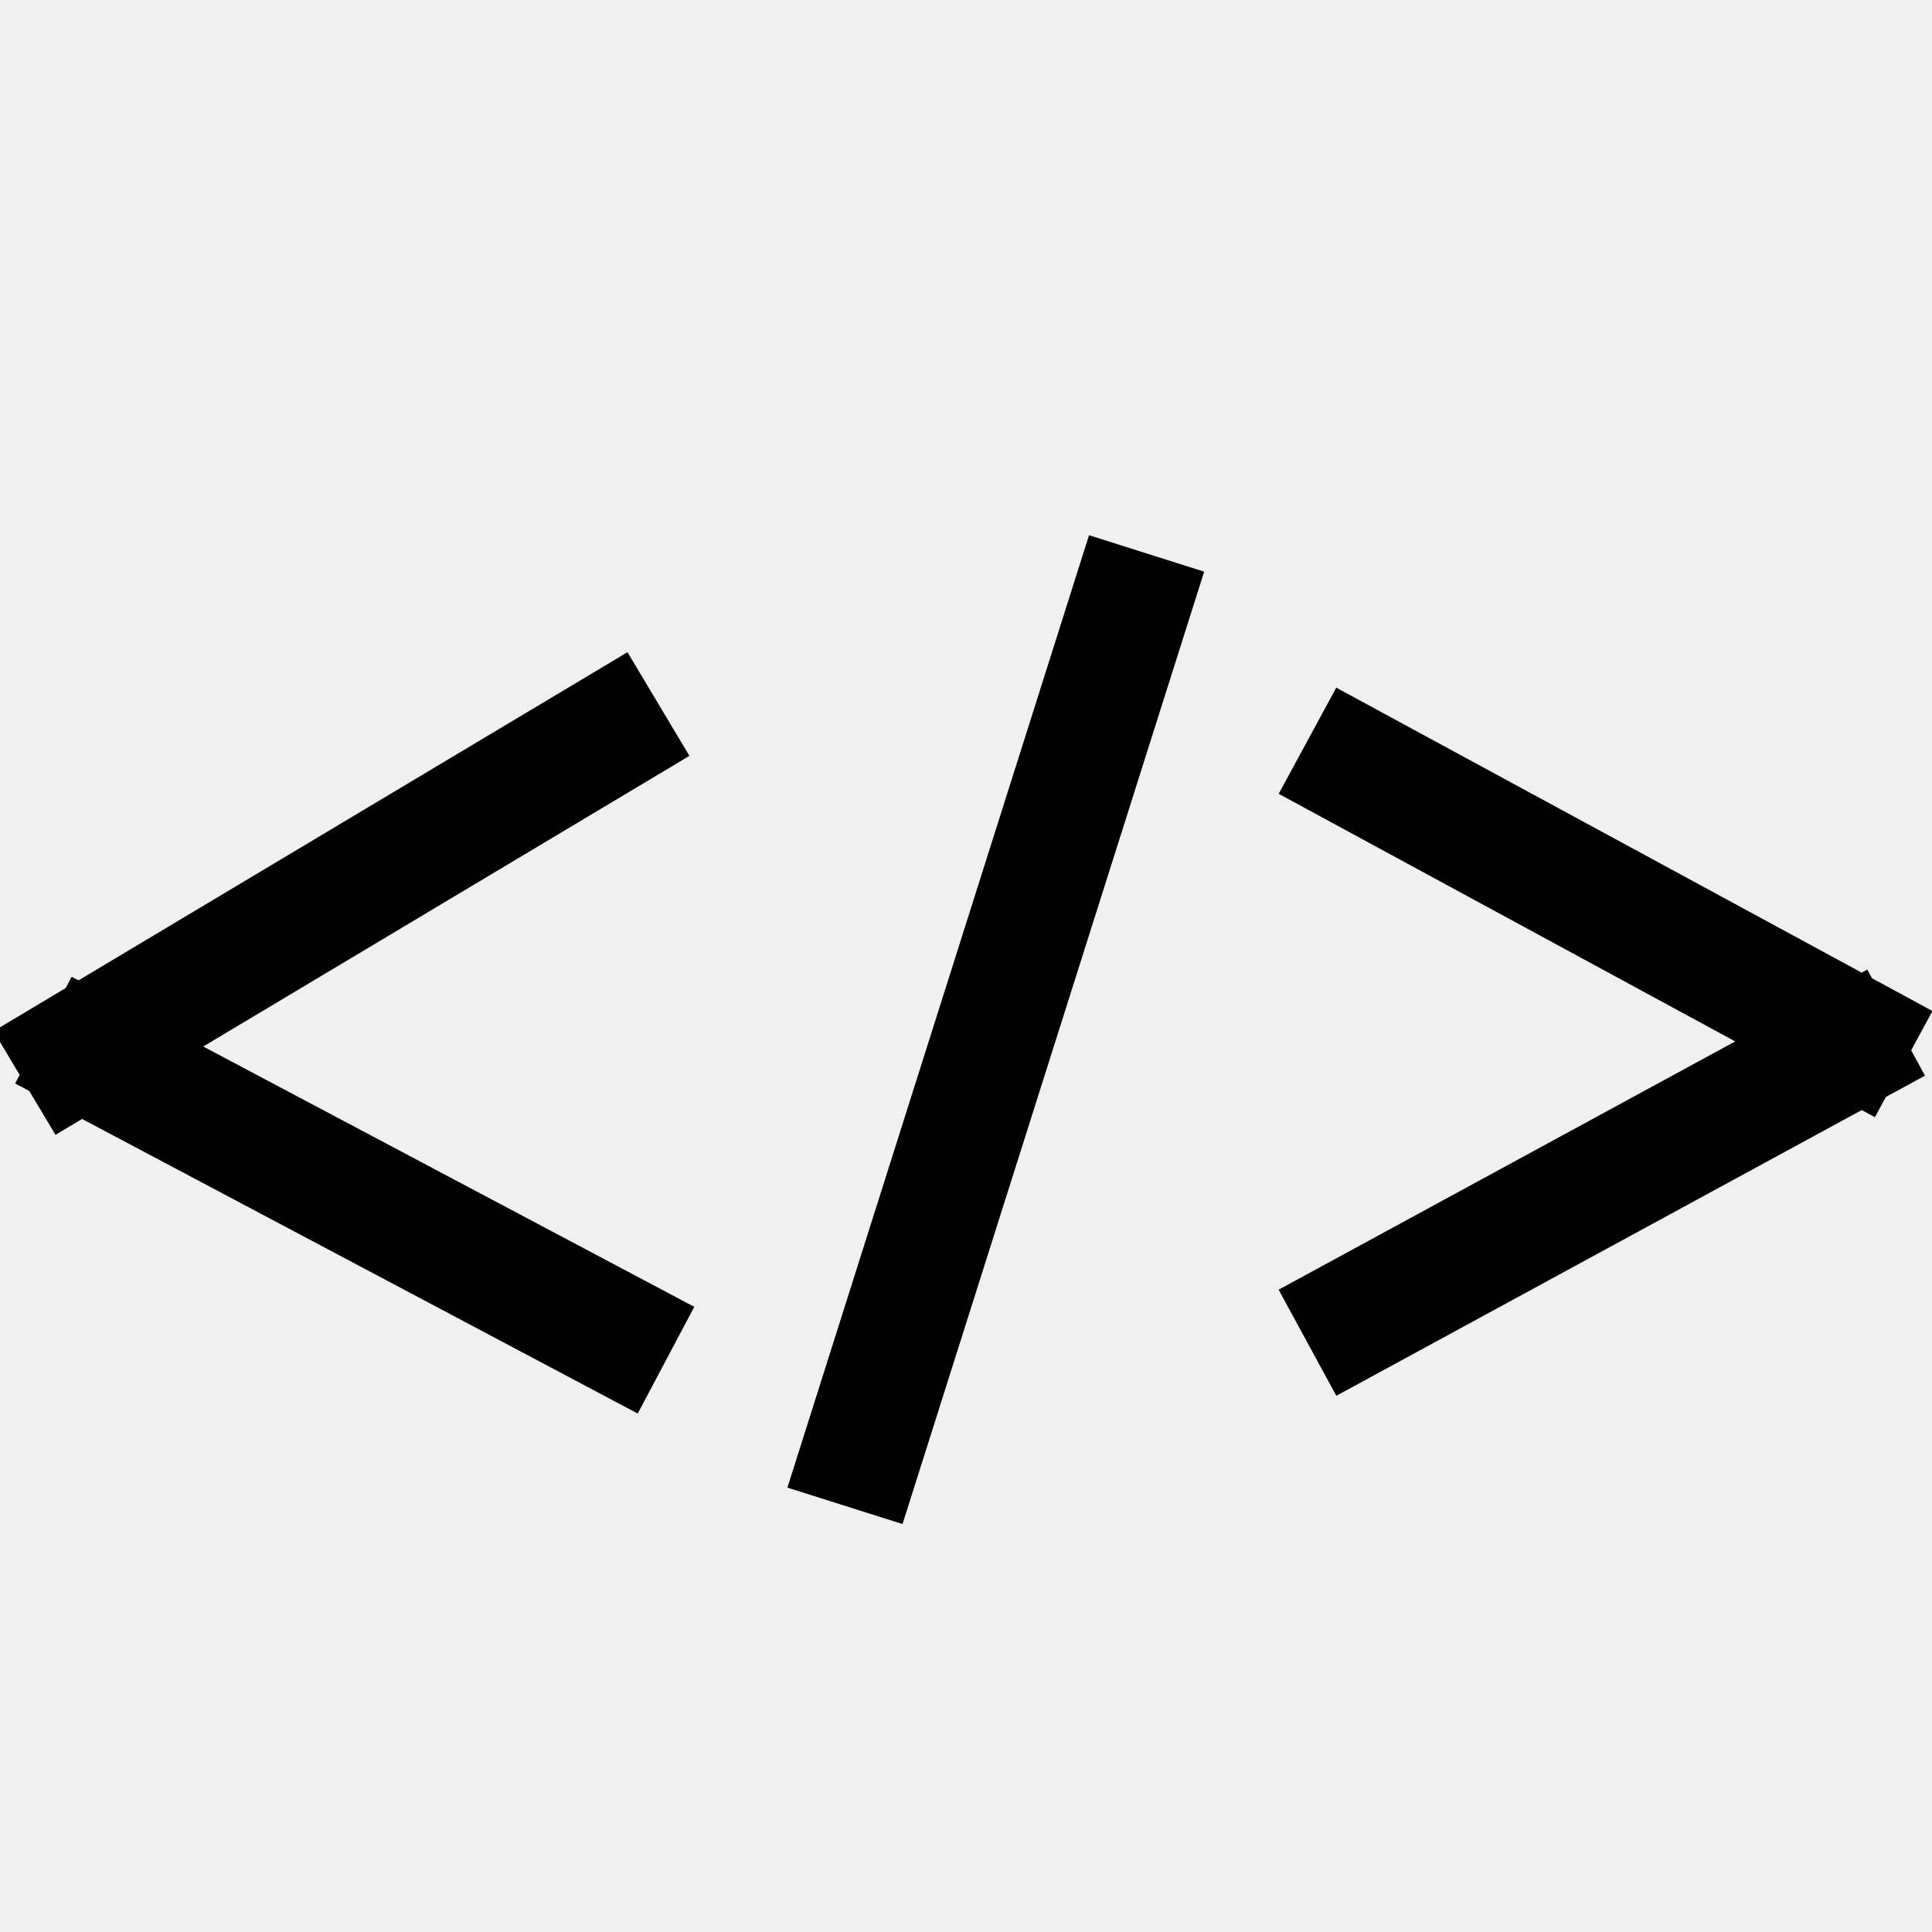
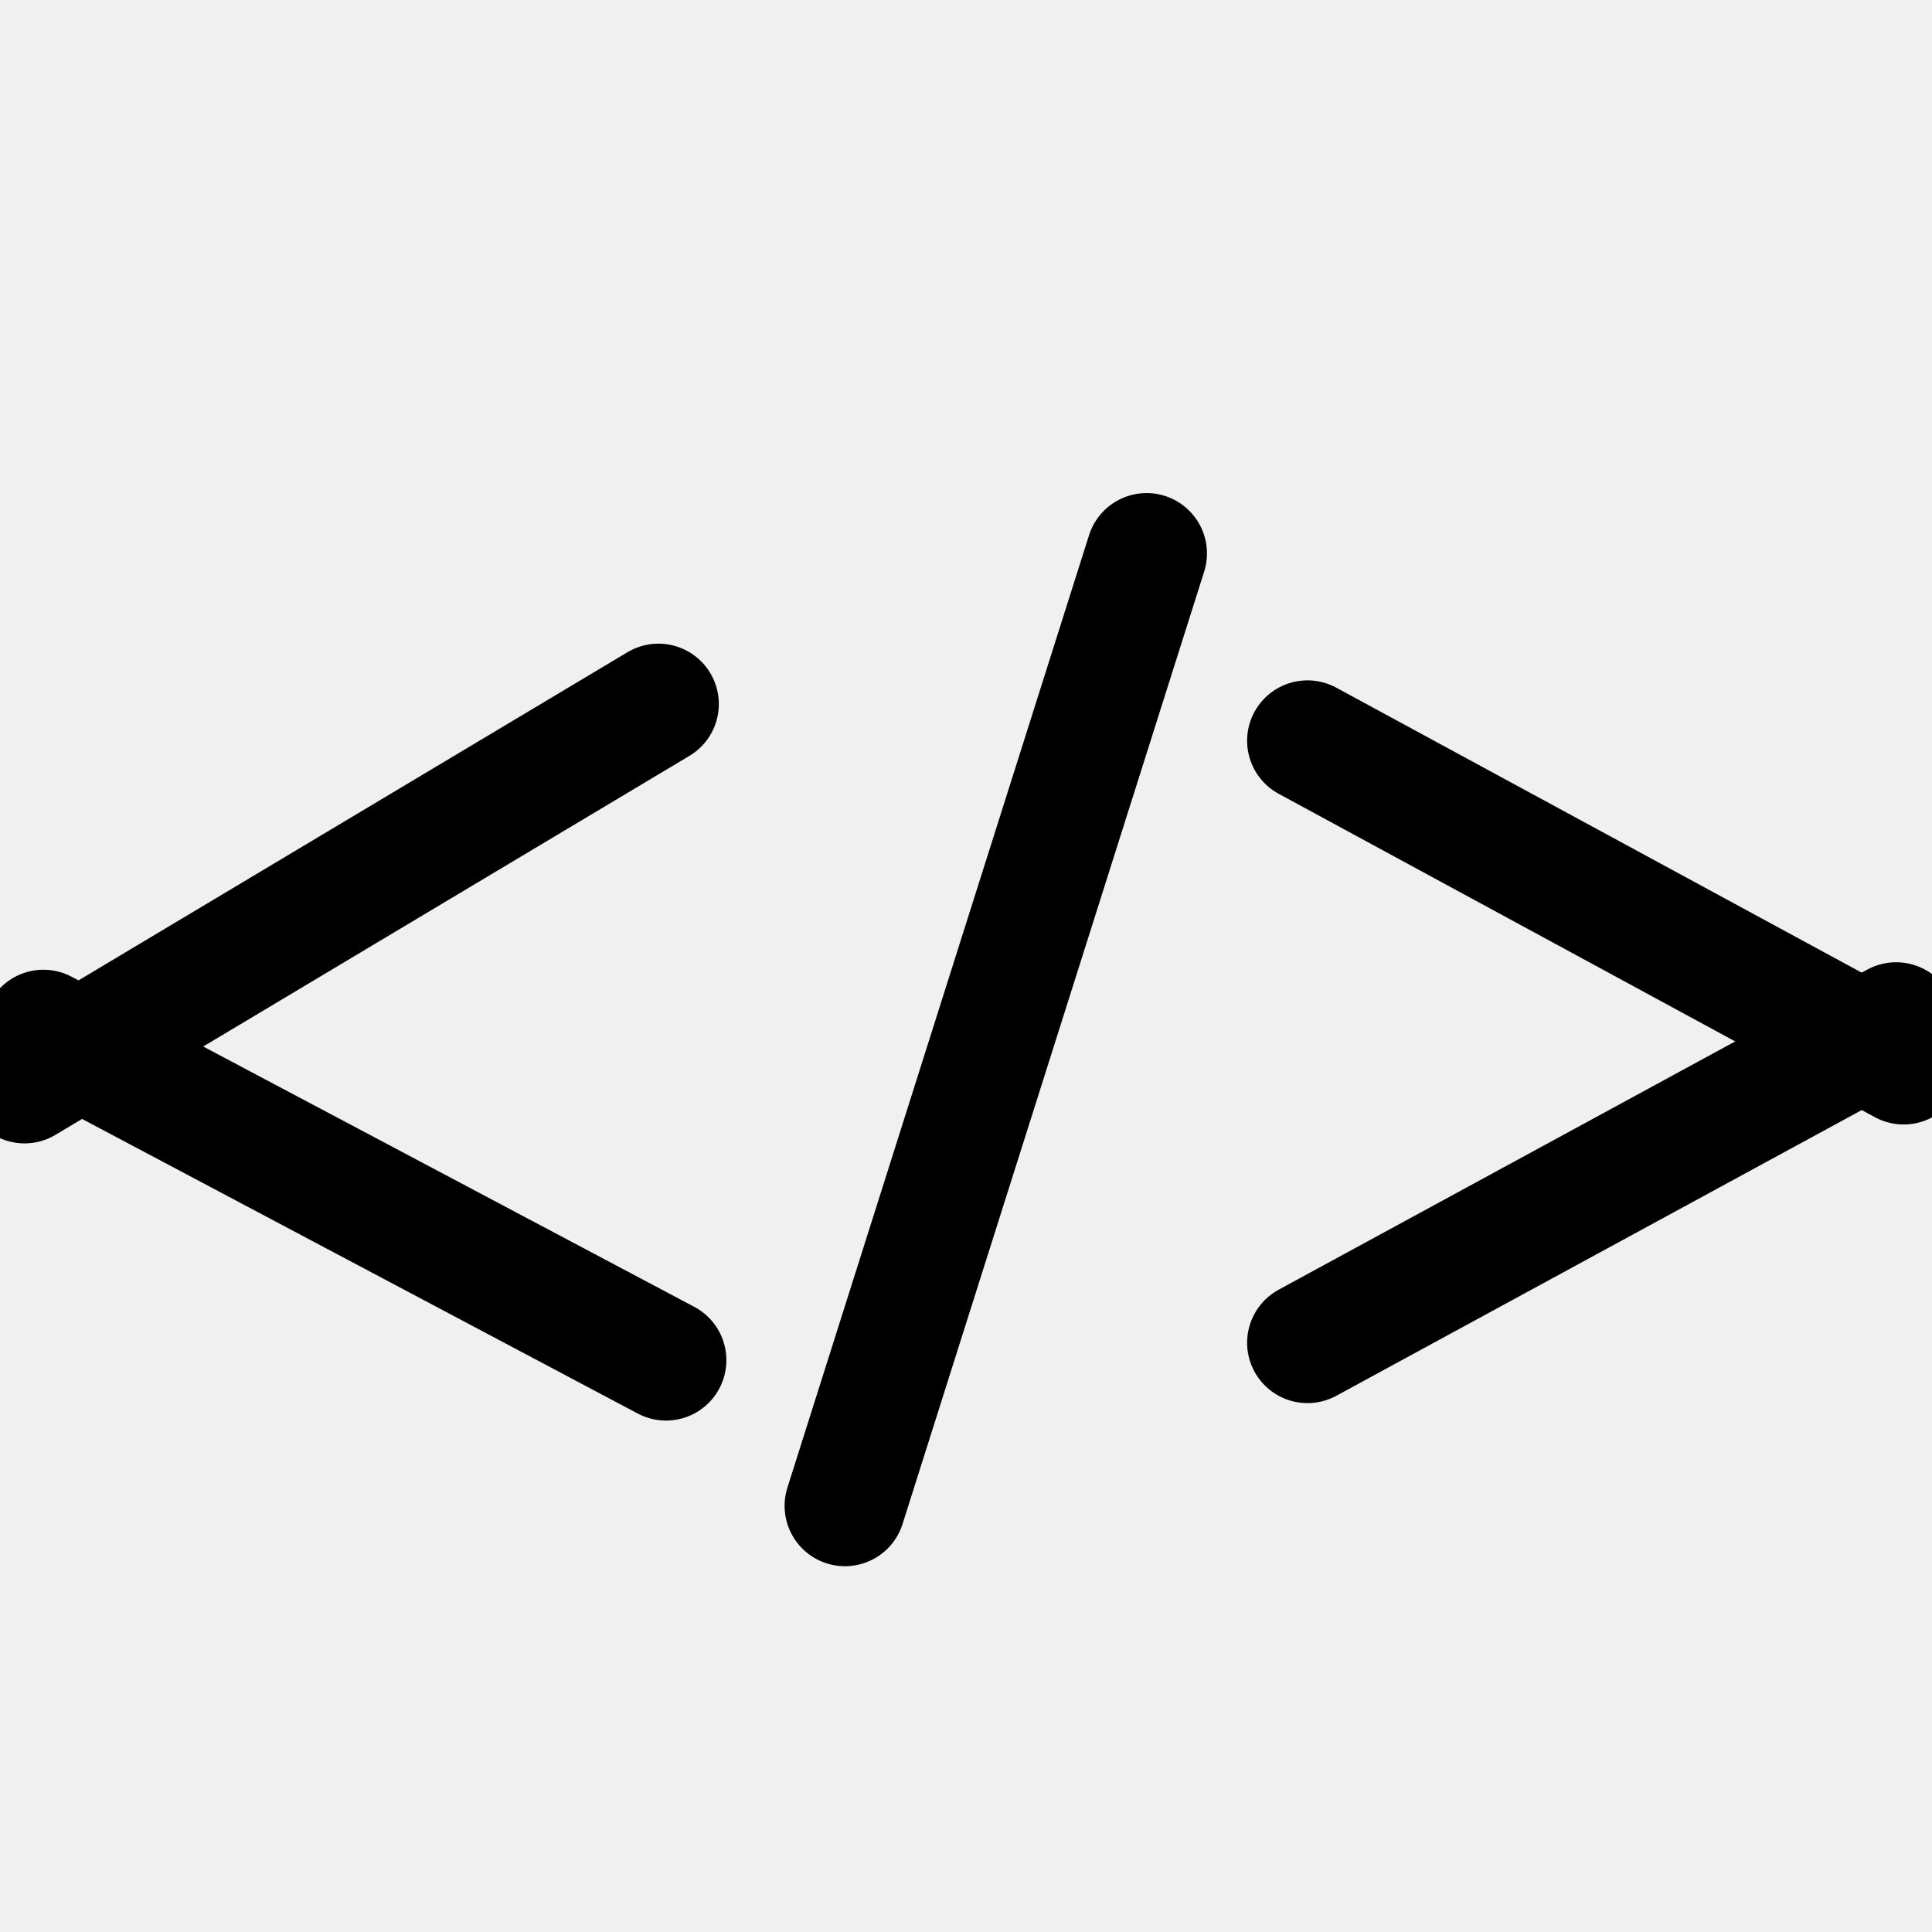
- <svg xmlns="http://www.w3.org/2000/svg" width="32" height="32" version="1.0" preserveAspectRatio="xMidYMid meet">
-   <g>
-     <path transform="rotate(-67.8064 16.2241 17.1974)" stroke="#000000" fill="none" stroke-linejoin="undefined" stroke-linecap="undefined" opacity="undefined" d="m8.212,18.059l16.493,-1.333" id="svg_5" stroke-width="2" />
-     <line fill="none" x1="21.656" y1="12.269" x2="31.531" y2="17.625" id="svg_9" stroke-linejoin="undefined" stroke-linecap="undefined" stroke-width="2" stroke="#000000" />
-     <line fill="none" stroke-width="2" x1="31.406" y1="16.938" x2="21.656" y2="22.24" id="svg_10" stroke-linejoin="undefined" stroke-linecap="undefined" stroke="#000000" />
-     <line fill="none" stroke-width="2" x1="10.906" y1="11.661" x2="0.406" y2="17.938" id="svg_12" stroke-linejoin="undefined" stroke-linecap="undefined" stroke="#000000" />
-     <line fill="none" stroke-width="2" x1="0.719" y1="17.062" x2="11.031" y2="22.529" id="svg_14" stroke-linejoin="undefined" stroke-linecap="undefined" stroke="#000000" />
-   </g>
+ <svg xmlns="http://www.w3.org/2000/svg" viewBox="0 0 32 32" preserveAspectRatio="xMidYMid meet">
  <style>
        svg {
-         fill: #000000;
+             color: #000000;
        }
        @media (prefers-color-scheme: dark) {
-         svg {
-         fill: #ffffff;
-         }
+             svg {
+                 color: #ffffff;
+             }
        }
    </style>
+   <g fill="none" stroke="currentColor" stroke-width="2" stroke-linecap="round" stroke-linejoin="round">
+     <path d="m8.212,18.059l16.493,-1.333" transform="rotate(-67.8064 16.2241 17.1974)" />
+     <line x1="21.656" y1="12.269" x2="31.531" y2="17.625" />
+     <line x1="31.406" y1="16.938" x2="21.656" y2="22.24" />
+     <line x1="10.906" y1="11.661" x2="0.406" y2="17.938" />
+     <line x1="0.719" y1="17.062" x2="11.031" y2="22.529" />
+   </g>
</svg>
